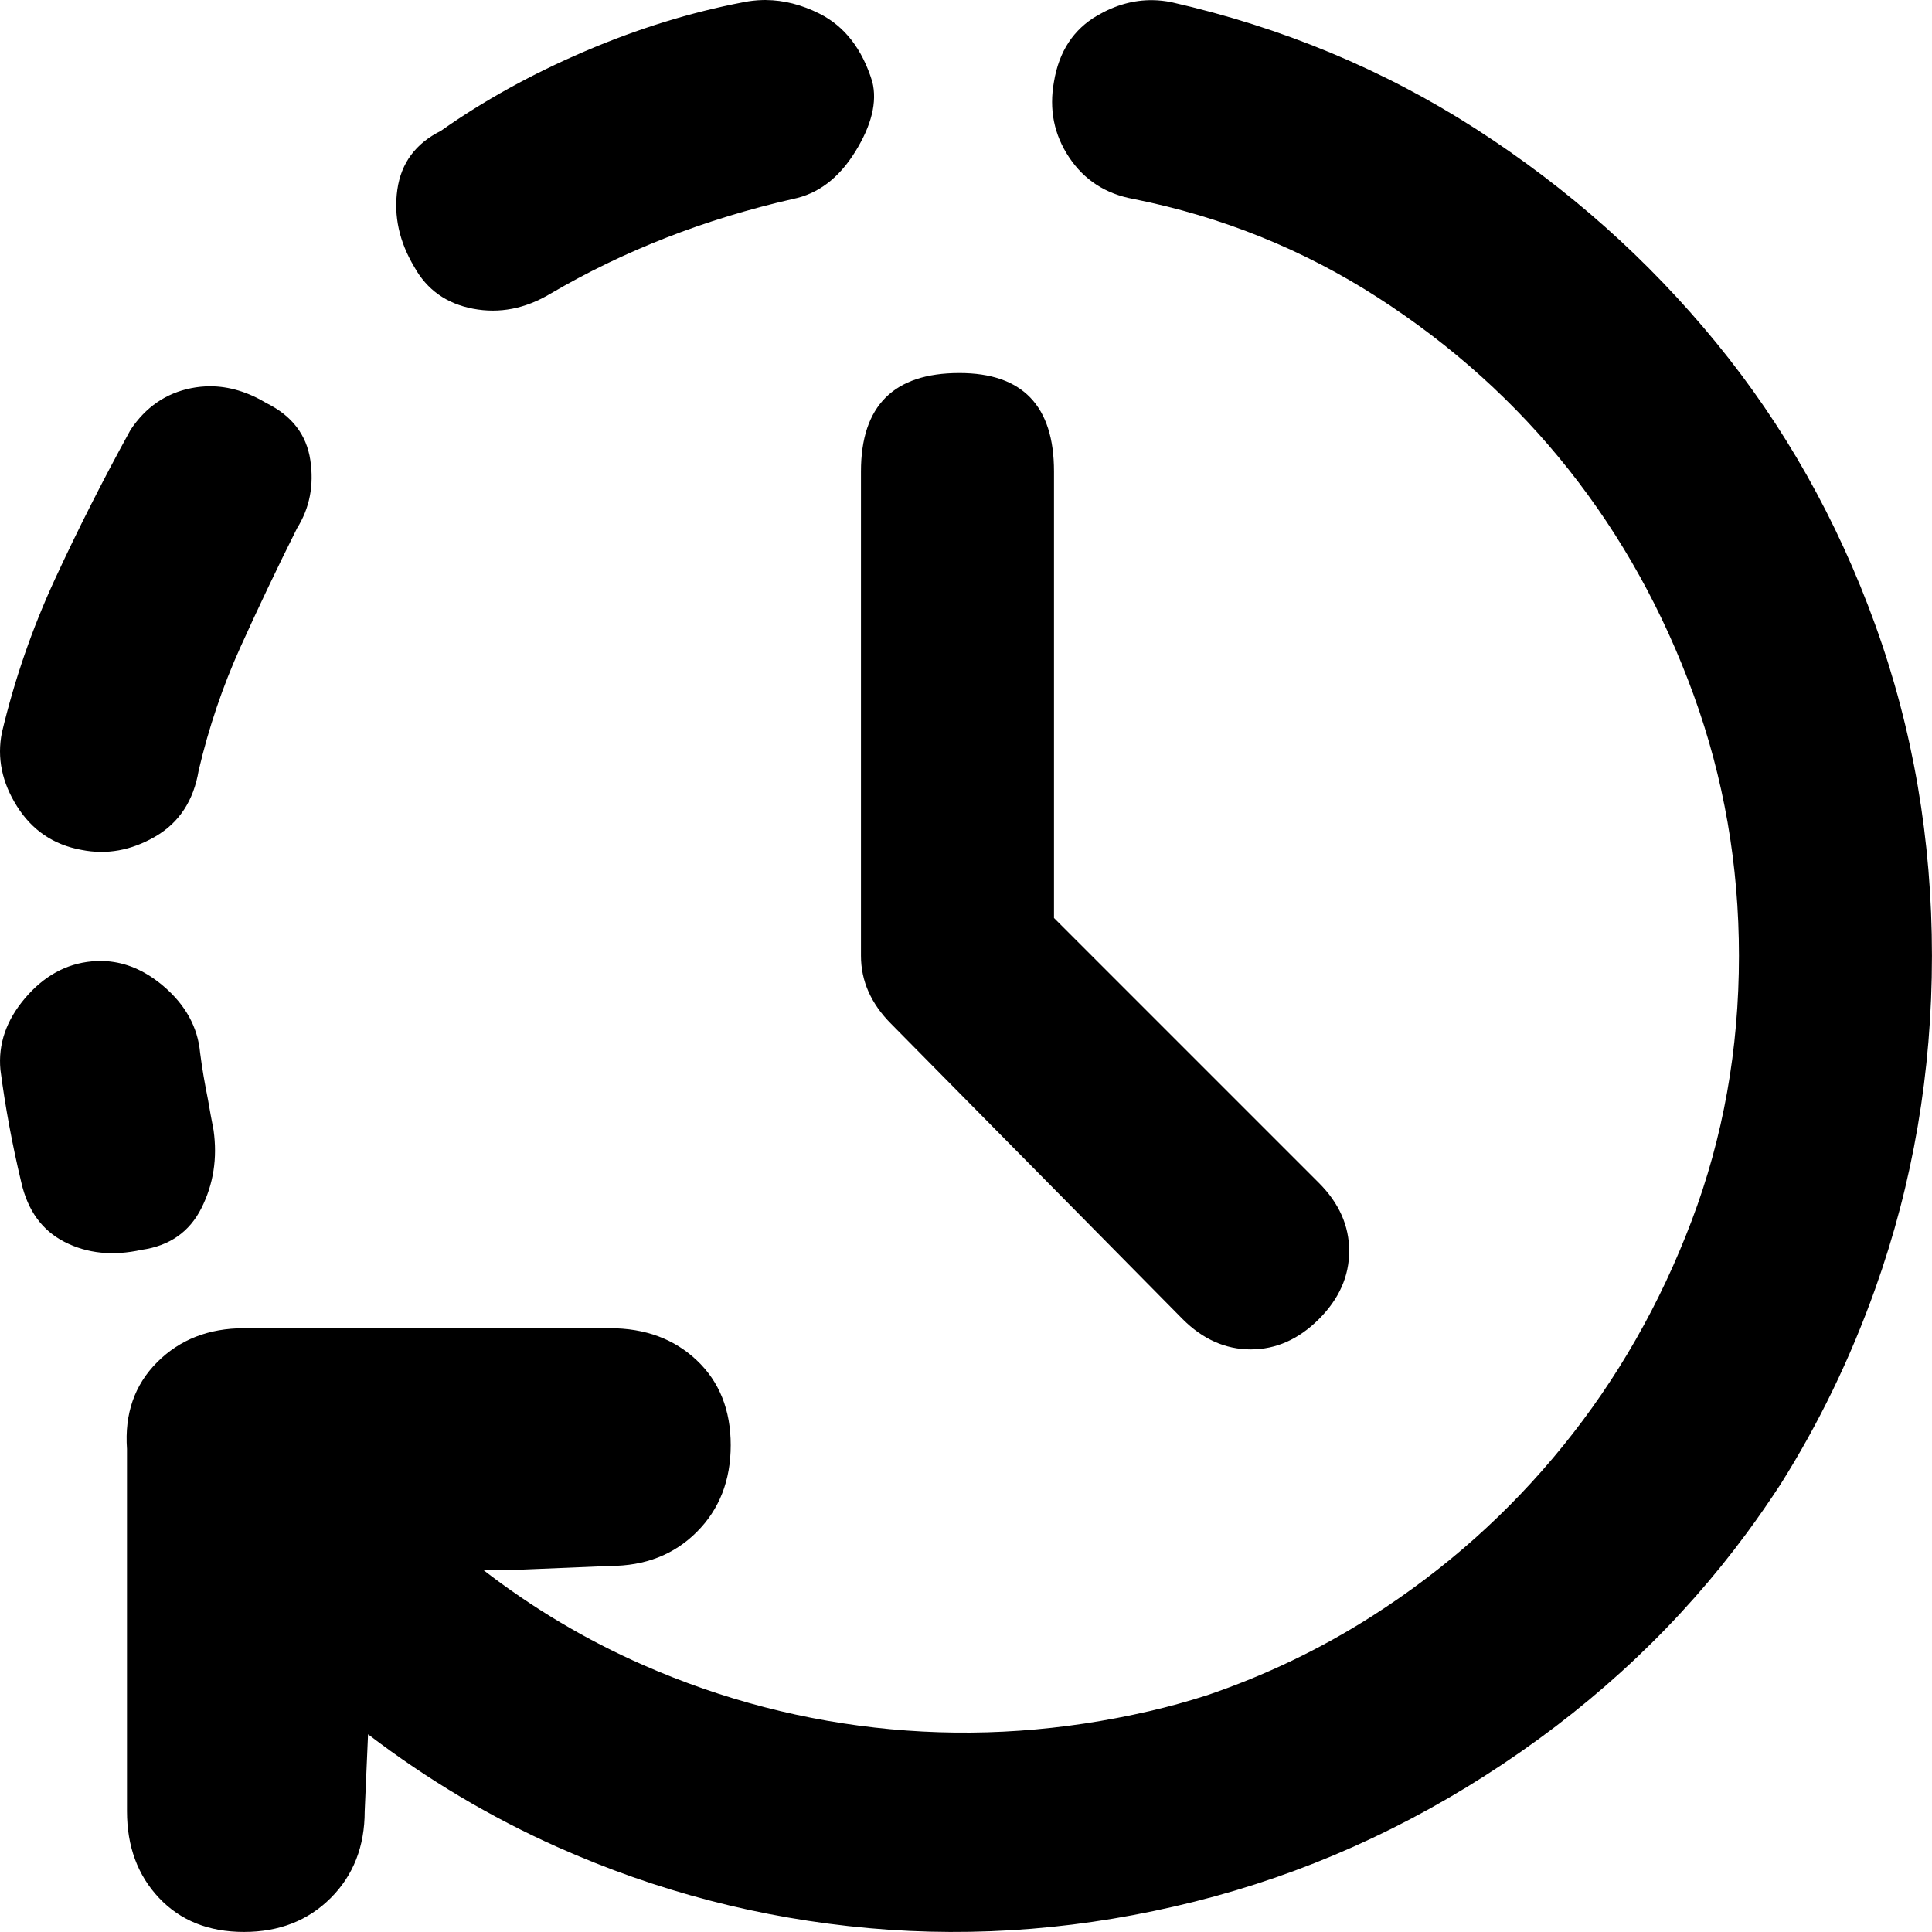
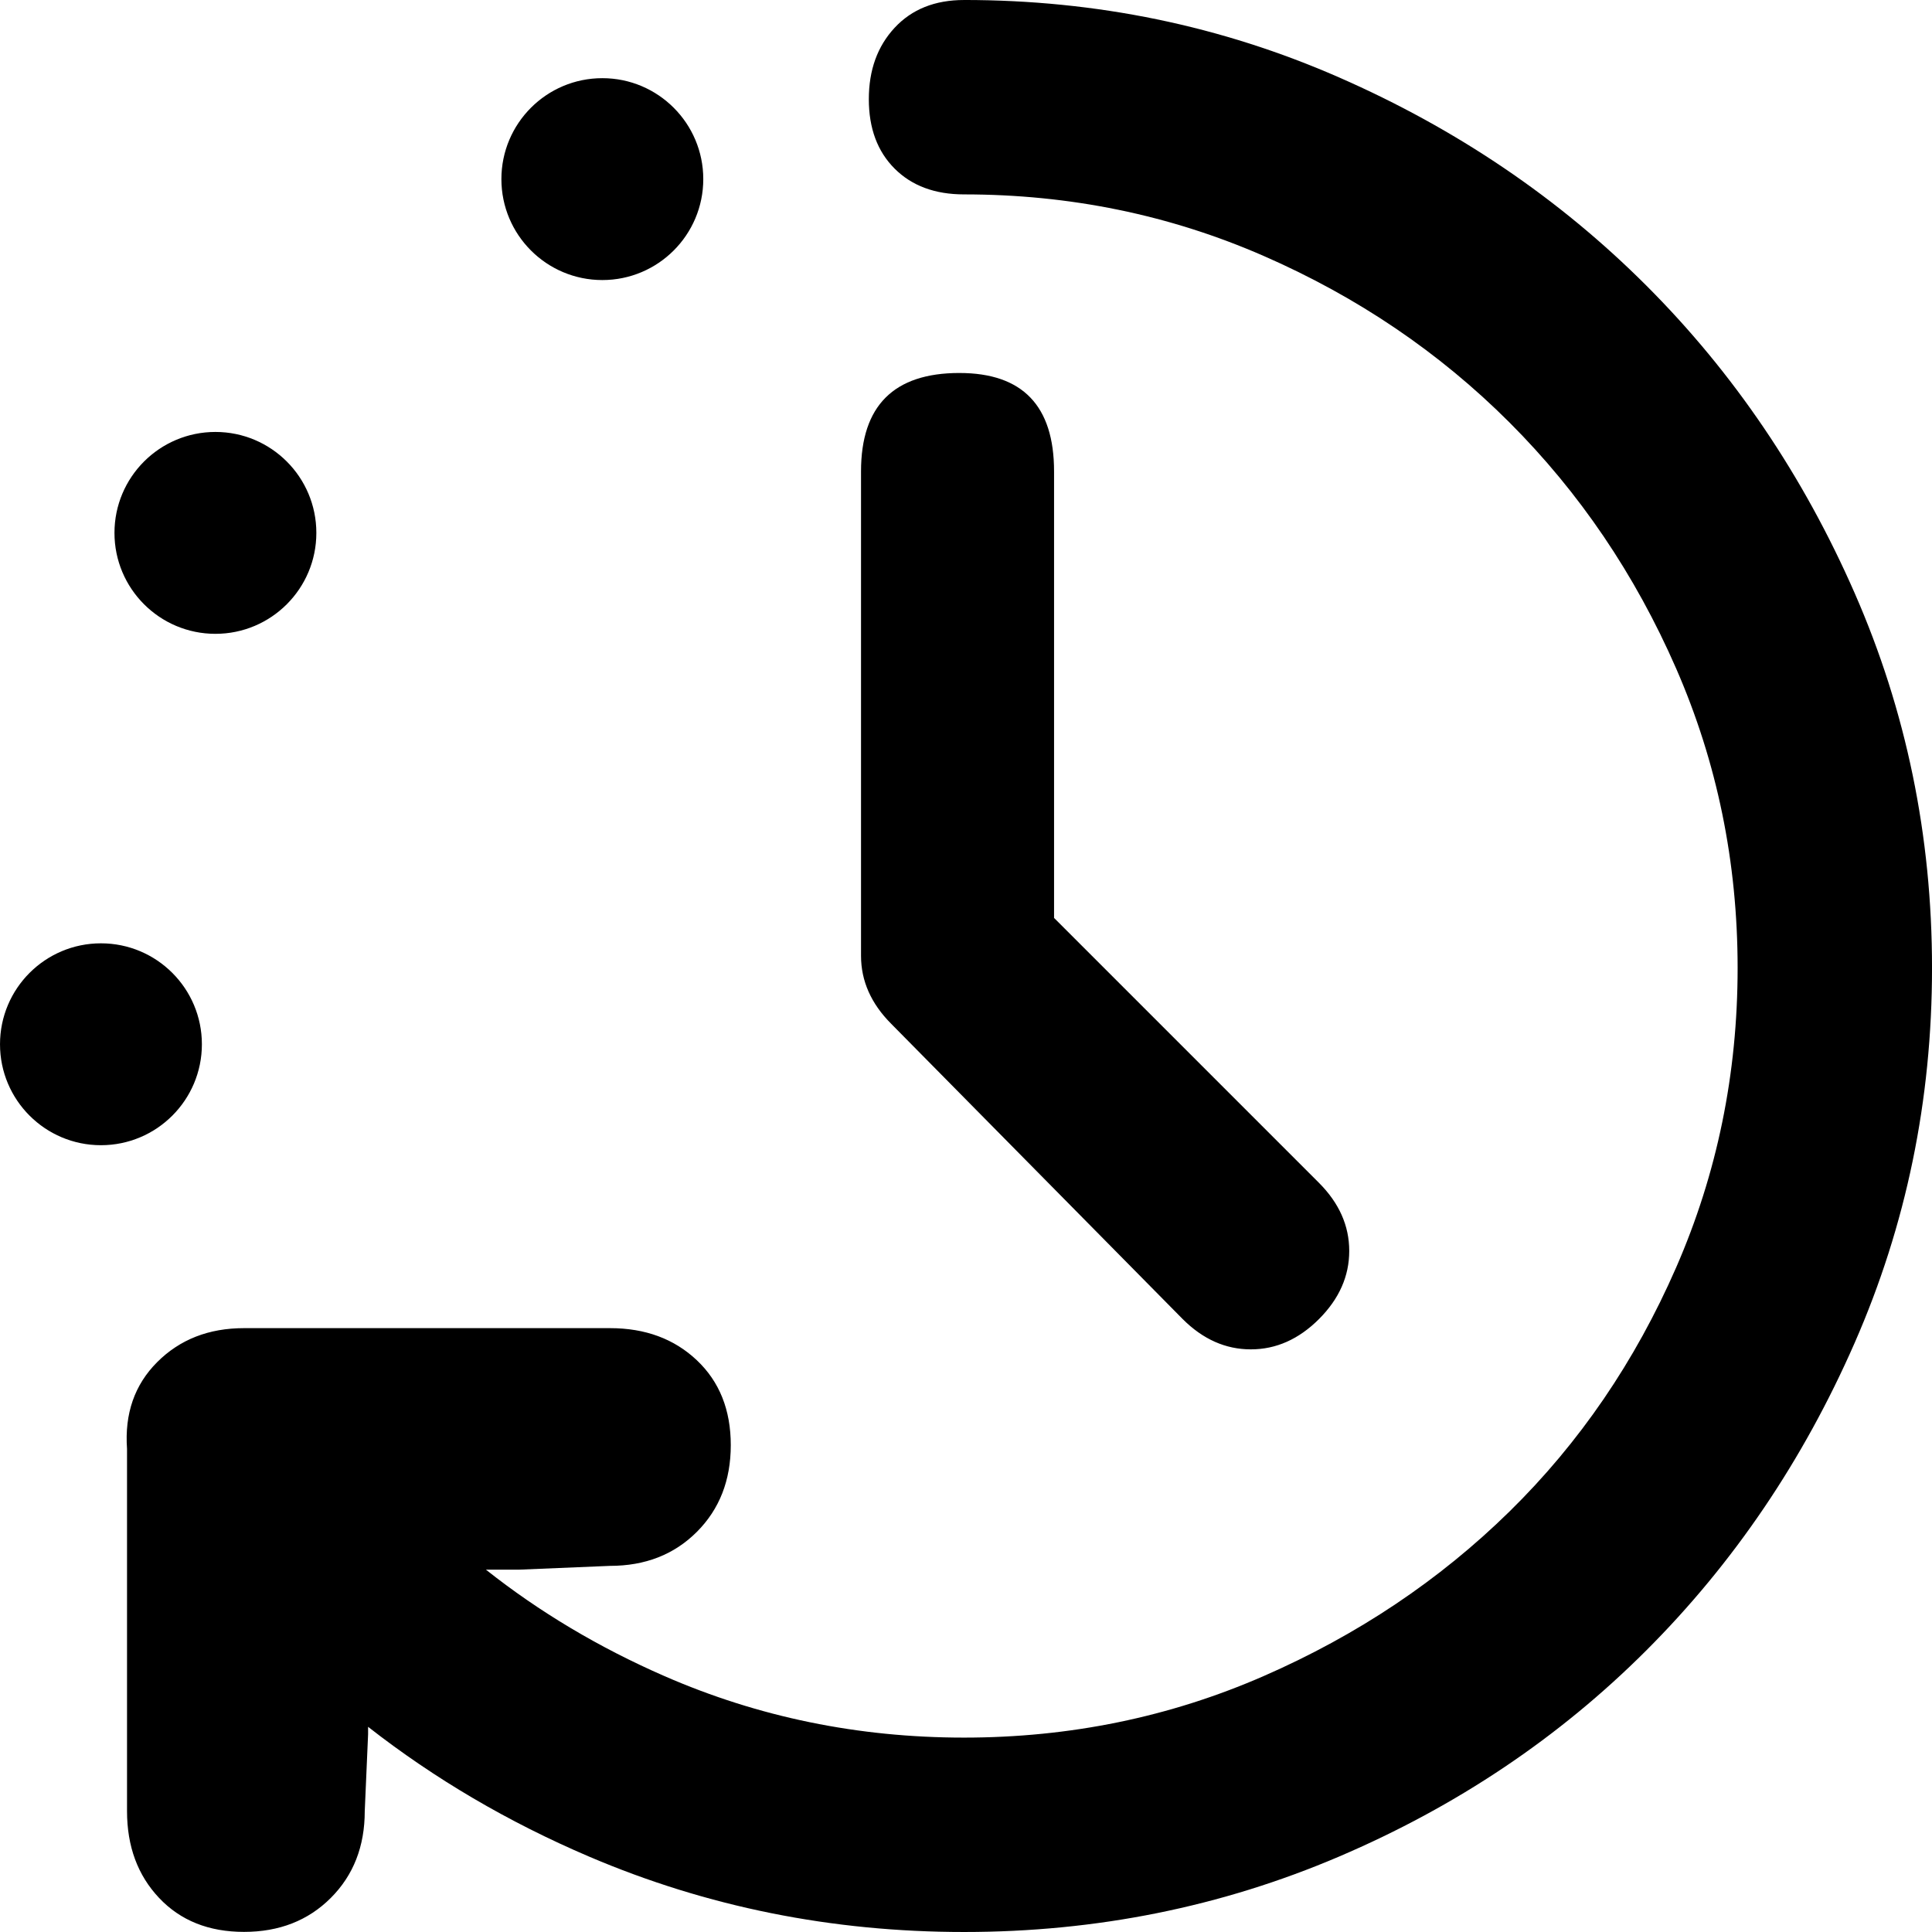
<svg xmlns="http://www.w3.org/2000/svg" width="512" height="512" version="1.1" viewBox="0 0 135.47 135.47">
-   <path d="m53.719 1.7714e-4c-0.083-6.4648e-4 -0.166 5.1068e-4 -0.249 0.003-0.442 0.011-0.884 0.06-1.327 0.149-3.715 0.708-7.431 1.858-11.146 3.45-3.715 1.592-7.076 3.45-10.084 5.573-1.769 0.885-2.786 2.255-3.051 4.113-0.265 1.857 0.133 3.671 1.194 5.44 0.885 1.592 2.255 2.565 4.113 2.919 1.857 0.354 3.671 6e-6 5.44-1.061 5.13-3.007 10.791-5.218 16.983-6.634 1.769-0.354 3.229-1.46 4.378-3.317 1.15-1.857 1.548-3.494 1.194-4.909-0.708-2.3-1.946-3.892-3.715-4.776-1.244-0.622-2.488-0.938-3.732-0.948zm27.092 0.011c-1.31-0.017-2.596 0.34-3.856 1.07-1.681 0.973-2.698 2.521-3.051 4.644-0.354 1.946-5e-6 3.715 1.061 5.307 1.061 1.592 2.565 2.565 4.511 2.919 6.192 1.238 11.897 3.538 17.116 6.899 5.219 3.361 9.686 7.386 13.401 12.074 3.715 4.688 6.634 9.951 8.757 15.789 2.123 5.838 3.184 11.941 3.184 18.31 0 6.546-1.106 12.737-3.317 18.575-2.211 5.838-5.219 11.101-9.022 15.789-3.804 4.688-8.27 8.669-13.401 11.941-3.623 2.311-7.471 4.15-11.535 5.535-1.34 0.43-2.696 0.807-4.069 1.123-6.083 1.403-12.13 1.825-18.141 1.265-6.011-0.56-11.802-2.063-17.373-4.512-4.011-1.763-7.745-3.992-11.21-6.672h2.555l6.35-0.265c2.47 0 4.498-0.794 6.085-2.381s2.381-3.616 2.381-6.085c0-2.469-0.794-4.454-2.381-5.953-1.587-1.499-3.616-2.249-6.085-2.249h-25.665c-2.469 0-4.498 0.794-6.085 2.381-1.587 1.587-2.293 3.616-2.117 6.085v25.4c0 2.469 0.75 4.498 2.249 6.085 1.499 1.587 3.484 2.381 5.953 2.381 2.469 0 4.498-0.794 6.085-2.381s2.381-3.616 2.381-6.085l0.235-5.392c4.16 3.174 8.586 5.811 13.28 7.905 6.97 3.11 14.245 5.005 21.826 5.686s15.198 0.062 22.851-1.858c7.653-1.919 14.863-5.138 21.63-9.658 6.768-4.519 12.467-9.921 17.099-16.205 0.82-1.112 1.599-2.24 2.343-3.381 2.679-4.247 4.899-8.819 6.65-13.723 2.654-7.43 3.981-15.214 3.981-23.352 0-8.138-1.327-15.878-3.981-23.219-2.654-7.342-6.369-13.931-11.145-19.769-4.777-5.838-10.393-10.836-16.85-14.993-6.457-4.157-13.578-7.121-21.361-8.89-0.442-0.088-0.882-0.135-1.319-0.141zm-13.542 26.146c-4.6 0-6.899 2.3-6.899 6.899v33.966c0 1.769 0.708 3.361 2.123 4.776l20.433 20.698c1.415 1.415 3.007 2.123 4.777 2.123 1.769 0 3.361-0.708 4.777-2.123 1.415-1.415 2.123-3.007 2.123-4.776 0-1.769-0.708-3.361-2.123-4.776l-18.575-18.575v-31.313c0-4.6-2.212-6.899-6.634-6.899zm-52.541 0.929c-0.442 0-0.884 0.044-1.327 0.133-1.769 0.354-3.184 1.327-4.246 2.919-1.946 3.538-3.715 7.032-5.307 10.482-1.592 3.45-2.83 7.032-3.715 10.747-0.354 1.769-1.282e-5 3.494 1.061 5.174 1.061 1.681 2.565 2.698 4.511 3.051 1.769 0.354 3.494 0.044 5.175-0.929 1.681-0.973 2.698-2.521 3.051-4.644 0.708-3.007 1.681-5.882 2.919-8.624 1.238-2.742 2.565-5.528 3.98-8.359 0.885-1.415 1.194-3.008 0.929-4.777-0.265-1.769-1.282-3.096-3.051-3.98-1.327-0.796-2.654-1.194-3.981-1.194zm-7.713 40.297c-0.194 5.5e-4 -0.389 0.01-0.585 0.028-1.796 0.167-3.353 1.026-4.673 2.578-1.319 1.551-1.895 3.225-1.728 5.021 0.339 2.611 0.828 5.237 1.459 7.878h-5.168e-4l0.006 0.023c0.451 1.974 1.459 3.366 3.029 4.17 1.591 0.814 3.393 1 5.405 0.556 1.956-0.276 3.356-1.252 4.198-2.929 0.842-1.677 1.125-3.494 0.851-5.453-0.141-0.713-0.27-1.431-0.394-2.152l5.16e-4 -5.19e-4c-0.218-1.08-0.411-2.172-0.553-3.292-0.167-1.796-1.026-3.354-2.578-4.673-1.163-0.989-2.396-1.56-3.697-1.714-0.054-0.006-0.108-0.012-0.163-0.017-0.191-0.017-0.383-0.026-0.577-0.025z" stroke-width=".265" />
+   <path transform="scale(.26459)" d="m255.48 0v0.002c-7.71 0-13.843 2.453-18.398 7.359-4.556 4.906-6.834 11.214-6.834 18.924 0 7.71 2.278 13.843 6.834 18.398 4.556 4.556 10.69 6.834 18.398 6.834 28.036 0 54.491 5.431 79.373 16.295 24.882 10.864 46.61 25.583 65.184 44.156 18.574 18.574 33.292 40.302 44.156 65.184s16.295 51.339 16.295 79.375-5.431 54.495-16.295 79.377c-10.864 24.882-25.583 46.431-44.156 64.654-18.574 18.223-40.302 32.767-65.184 43.631-24.882 10.864-51.337 16.295-79.373 16.295s-54.495-5.431-79.377-16.295c-17.41-7.601-33.184-17.012-47.334-28.217h8.895l23.998-1c9.333 0 17-3 23-9 6-6 9.002-13.667 9.002-23 0-9.333-3.002-16.834-9.002-22.5-6-5.667-13.667-8.5-23-8.5h-96.998c-9.333 0-17.002 2.999-23.002 8.998-6 6-8.665 13.667-7.998 23v96.002c0 9.333 2.831 17 8.498 23 5.667 6 13.169 8.998 22.502 8.998 9.333 0 16.998-2.999 22.998-8.998 6-6 9-13.667 9-23l0.887-20.381v-1.965c17.625 13.782 37.151 25.249 58.58 34.398 31.19 13.317 64.307 19.975 99.352 19.975 35.044 0 68.162-6.657 99.352-19.975 31.19-13.317 58.347-31.541 81.477-54.67 23.129-23.129 41.526-50.289 55.193-81.479 13.667-31.19 20.502-64.307 20.502-99.352s-6.835-68.162-20.502-99.352c-13.667-31.19-32.065-58.349-55.193-81.479-23.129-23.129-50.287-41.526-81.477-55.193-31.19-13.667-64.307-20.502-99.352-20.502zm-95.855 20.717a26.75 26.75 0 0 0-26.75 26.75 26.75 26.75 0 0 0 26.75 26.75 26.75 26.75 0 0 0 26.75-26.75 26.75 26.75 0 0 0-26.75-26.75zm94.631 78.125-0.002 0.002c-17.384 0-26.074 8.693-26.074 26.076v128.37c0 6.686 2.674 12.703 8.023 18.053l77.225 78.229c5.349 5.349 11.368 8.023 18.055 8.023 6.687 0 12.706-2.674 18.055-8.023 5.349-5.349 8.023-11.368 8.023-18.055 0-6.686-2.674-12.703-8.023-18.053l-70.201-70.203v-118.34c0-17.384-8.359-26.074-25.074-26.074l-0.004-0.002-0.002-0.002zm-197.17 15.629a26.75 26.75 0 0 0-26.75 26.75 26.75 26.75 0 0 0 26.75 26.75 26.75 26.75 0 0 0 26.75-26.75 26.75 26.75 0 0 0-26.75-26.75zm-30.334 135.52a26.75 26.75 0 0 0-26.75 26.75 26.75 26.75 0 0 0 26.75 26.75 26.75 26.75 0 0 0 26.75-26.75 26.75 26.75 0 0 0-26.75-26.75z" stroke-width="1" />
</svg>
